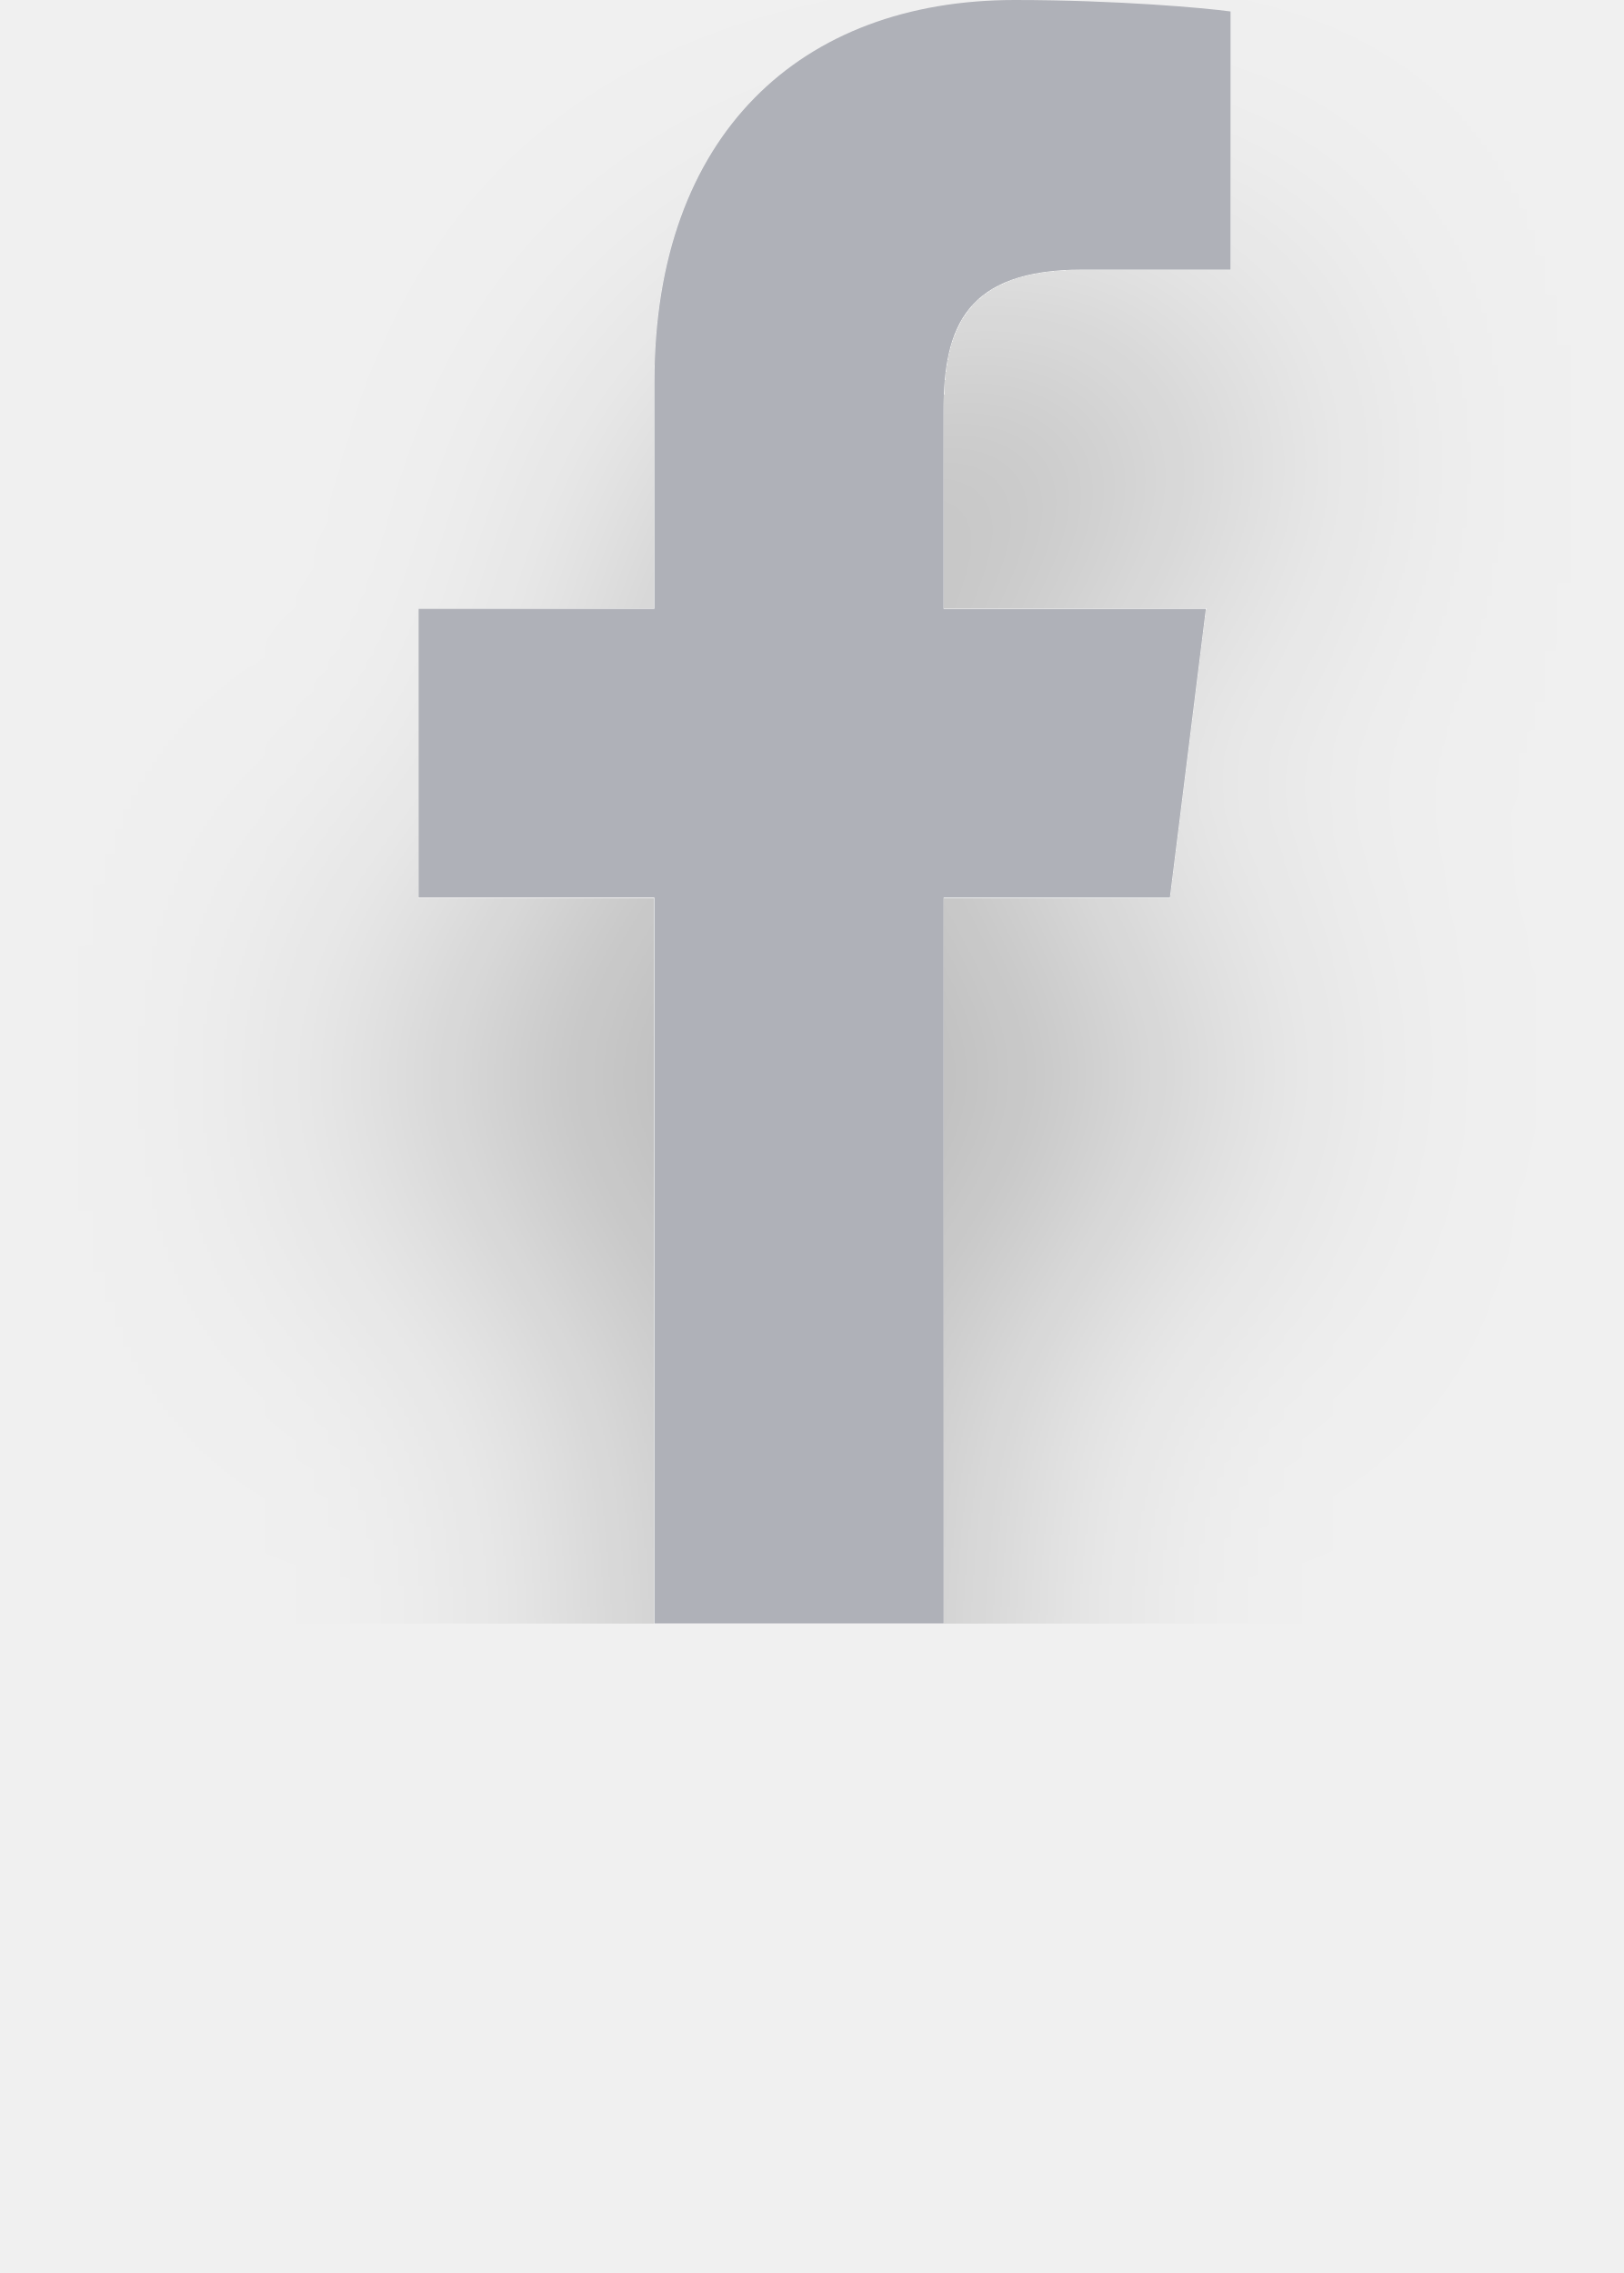
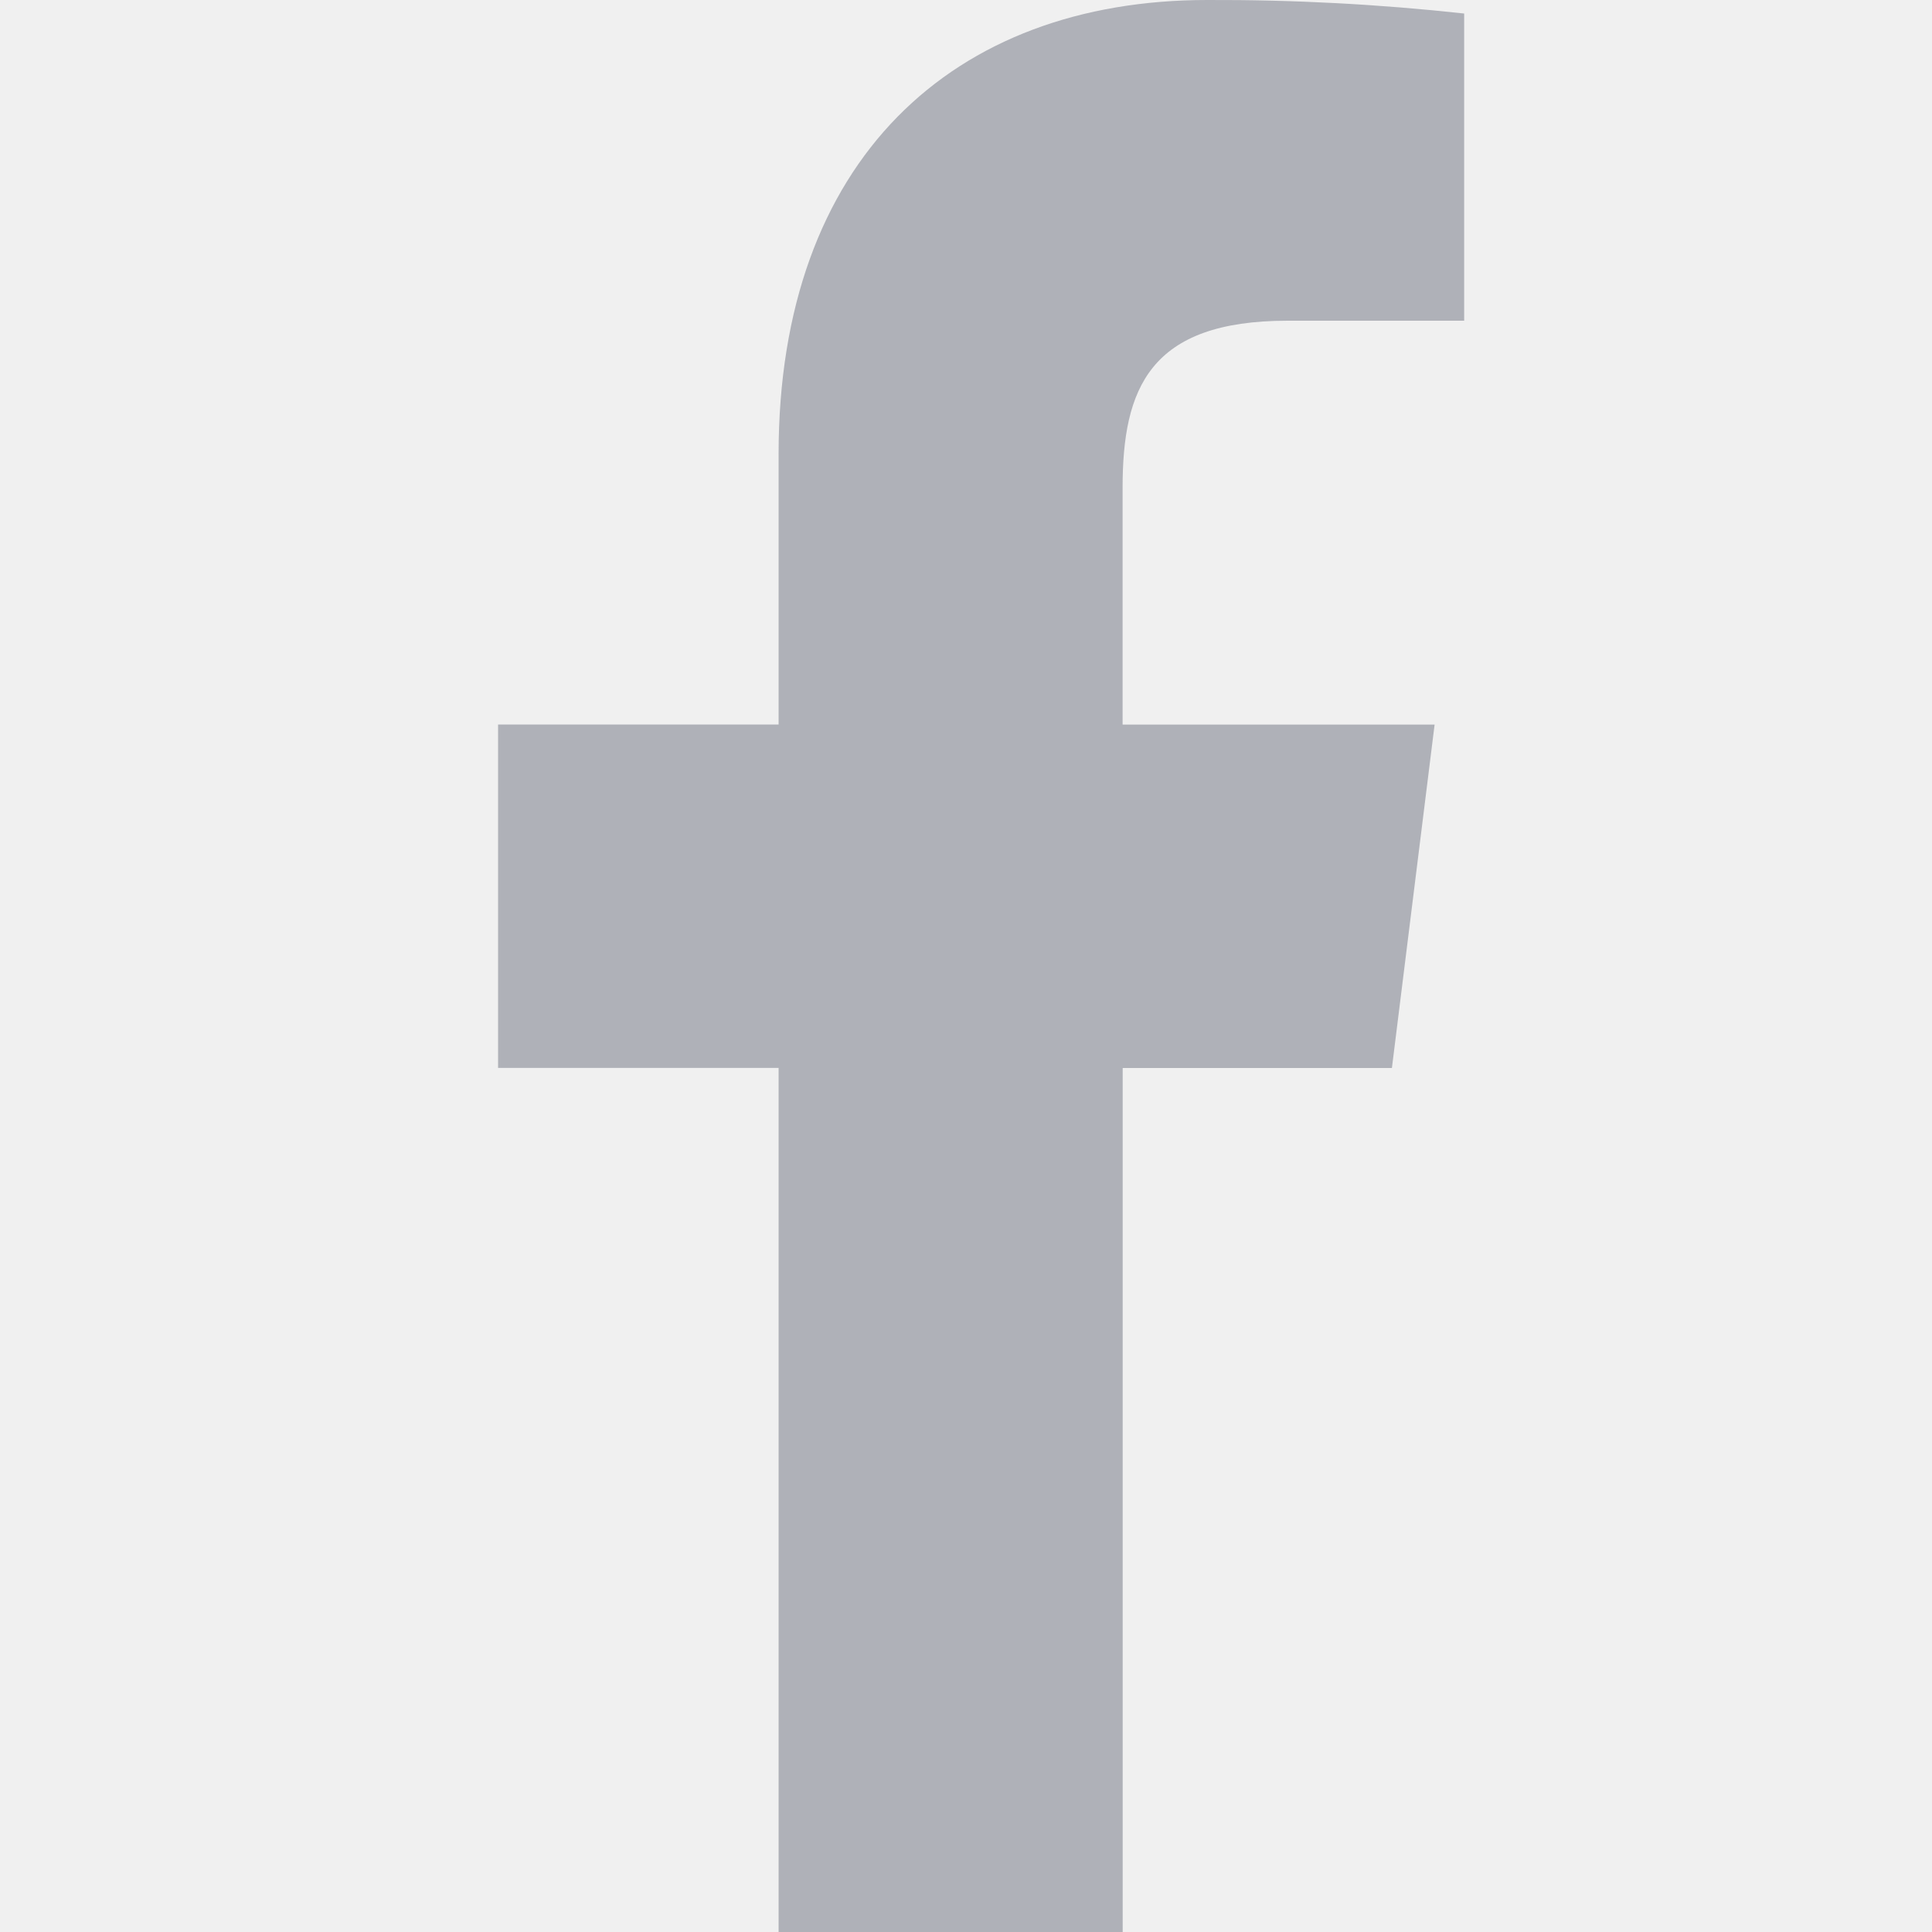
- <svg xmlns="http://www.w3.org/2000/svg" width="20" height="28" viewBox="0 0 20 28" fill="none">
-   <g clip-path="url(#clip0_1_654)" filter="url(#filter0_d_1_654)">
-     <path d="M13.331 3.321H15.157V0.141C14.842 0.098 13.758 0 12.497 0C9.864 0 8.061 1.656 8.061 4.699V7.5H5.156V11.055H8.061V20H11.623V11.056H14.41L14.853 7.501H11.622V5.052C11.623 4.024 11.899 3.321 13.331 3.321Z" fill="#AFB1B8" />
+ <svg xmlns="http://www.w3.org/2000/svg" width="20" height="20" fill="none">
+   <g clip-path="url(#a)">
+     <path d="M13.33 3.32h1.827V.14a23.578 23.578 0 0 0-2.66-.14C9.864 0 8.06 1.656 8.06 4.7v2.8H5.156v3.555H8.06V20h3.562v-8.944h2.787l.442-3.555h-3.23V5.05c0-1.027.277-1.73 1.709-1.73Z" fill="#AFB1B8" />
  </g>
  <defs>
-     <filter id="filter0_d_1_654" x="-4" y="0" width="28" height="28" filterUnits="userSpaceOnUse" color-interpolation-filters="sRGB">
-       <feFlood flood-opacity="0" result="BackgroundImageFix" />
-       <feColorMatrix in="SourceAlpha" type="matrix" values="0 0 0 0 0 0 0 0 0 0 0 0 0 0 0 0 0 0 127 0" result="hardAlpha" />
-       <feOffset dy="4" />
-       <feGaussianBlur stdDeviation="2" />
-       <feComposite in2="hardAlpha" operator="out" />
-       <feColorMatrix type="matrix" values="0 0 0 0 0 0 0 0 0 0 0 0 0 0 0 0 0 0 0.25 0" />
-       <feBlend mode="normal" in2="BackgroundImageFix" result="effect1_dropShadow_1_654" />
-       <feBlend mode="normal" in="SourceGraphic" in2="effect1_dropShadow_1_654" result="shape" />
-     </filter>
-     <clipPath id="clip0_1_654">
-       <rect width="20" height="20" fill="white" />
+     <clipPath id="a">
+       <path fill="#fff" d="M0 0h20v20H0z" />
    </clipPath>
  </defs>
</svg>
